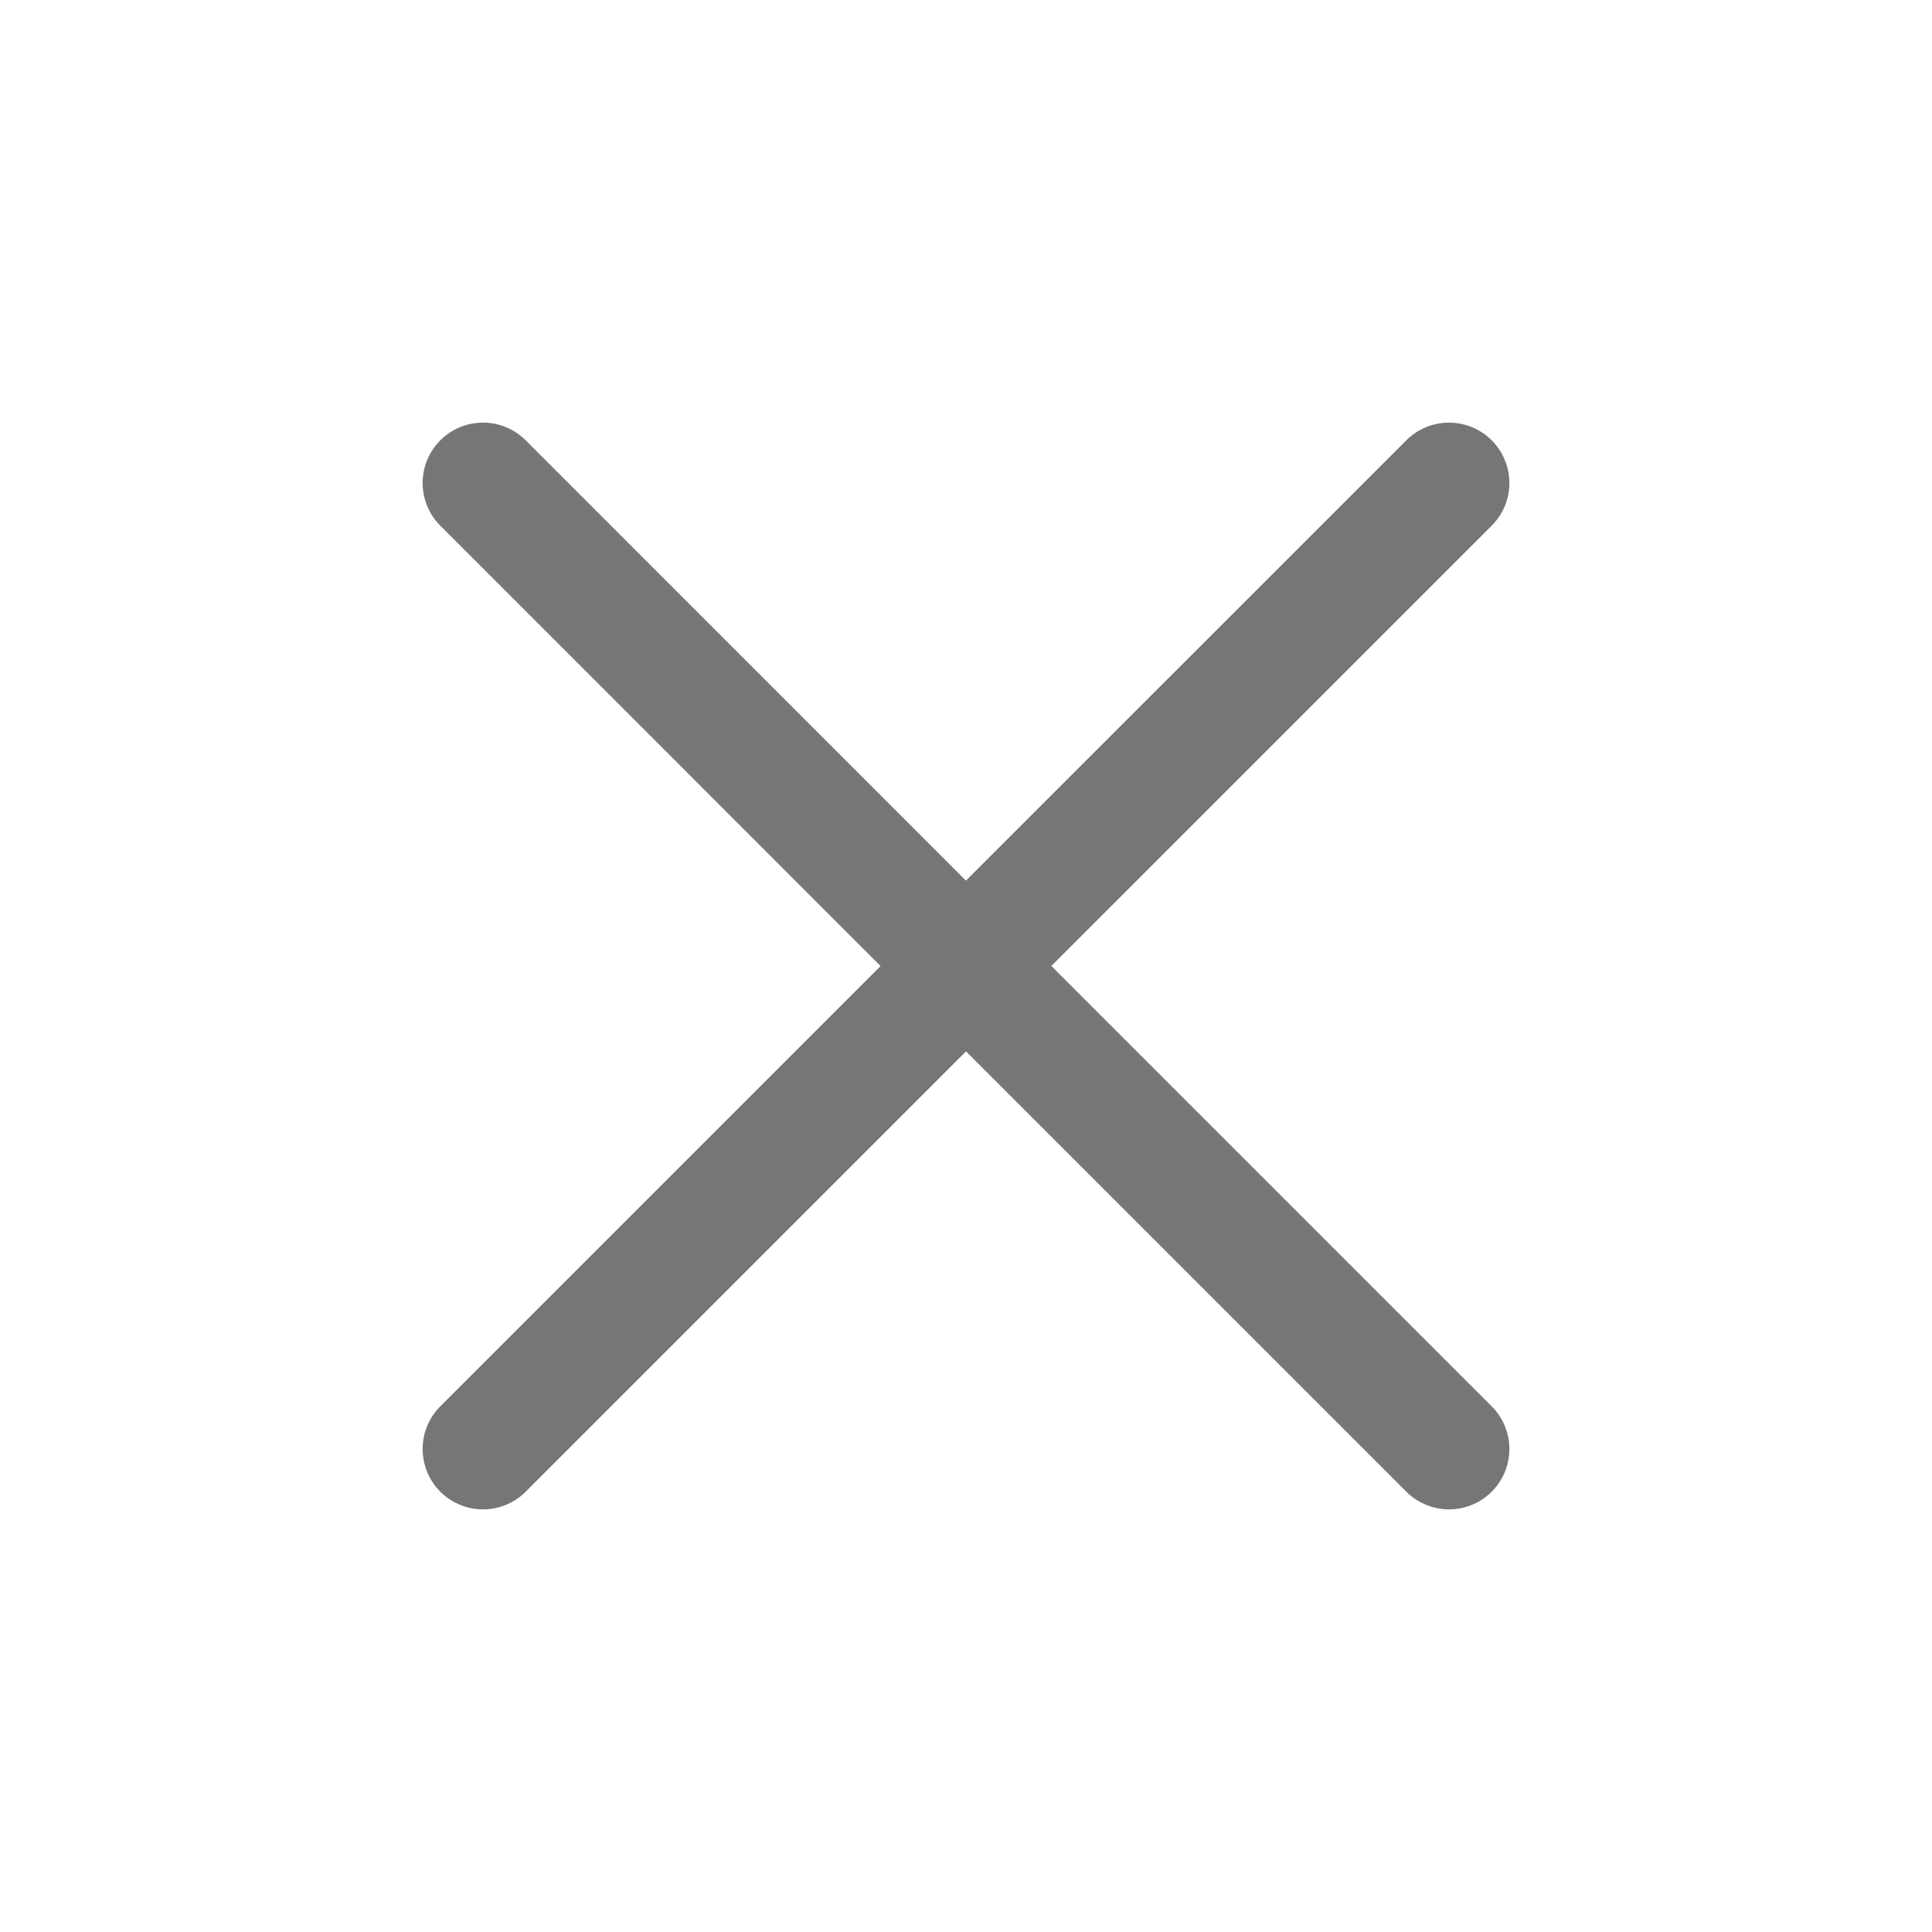
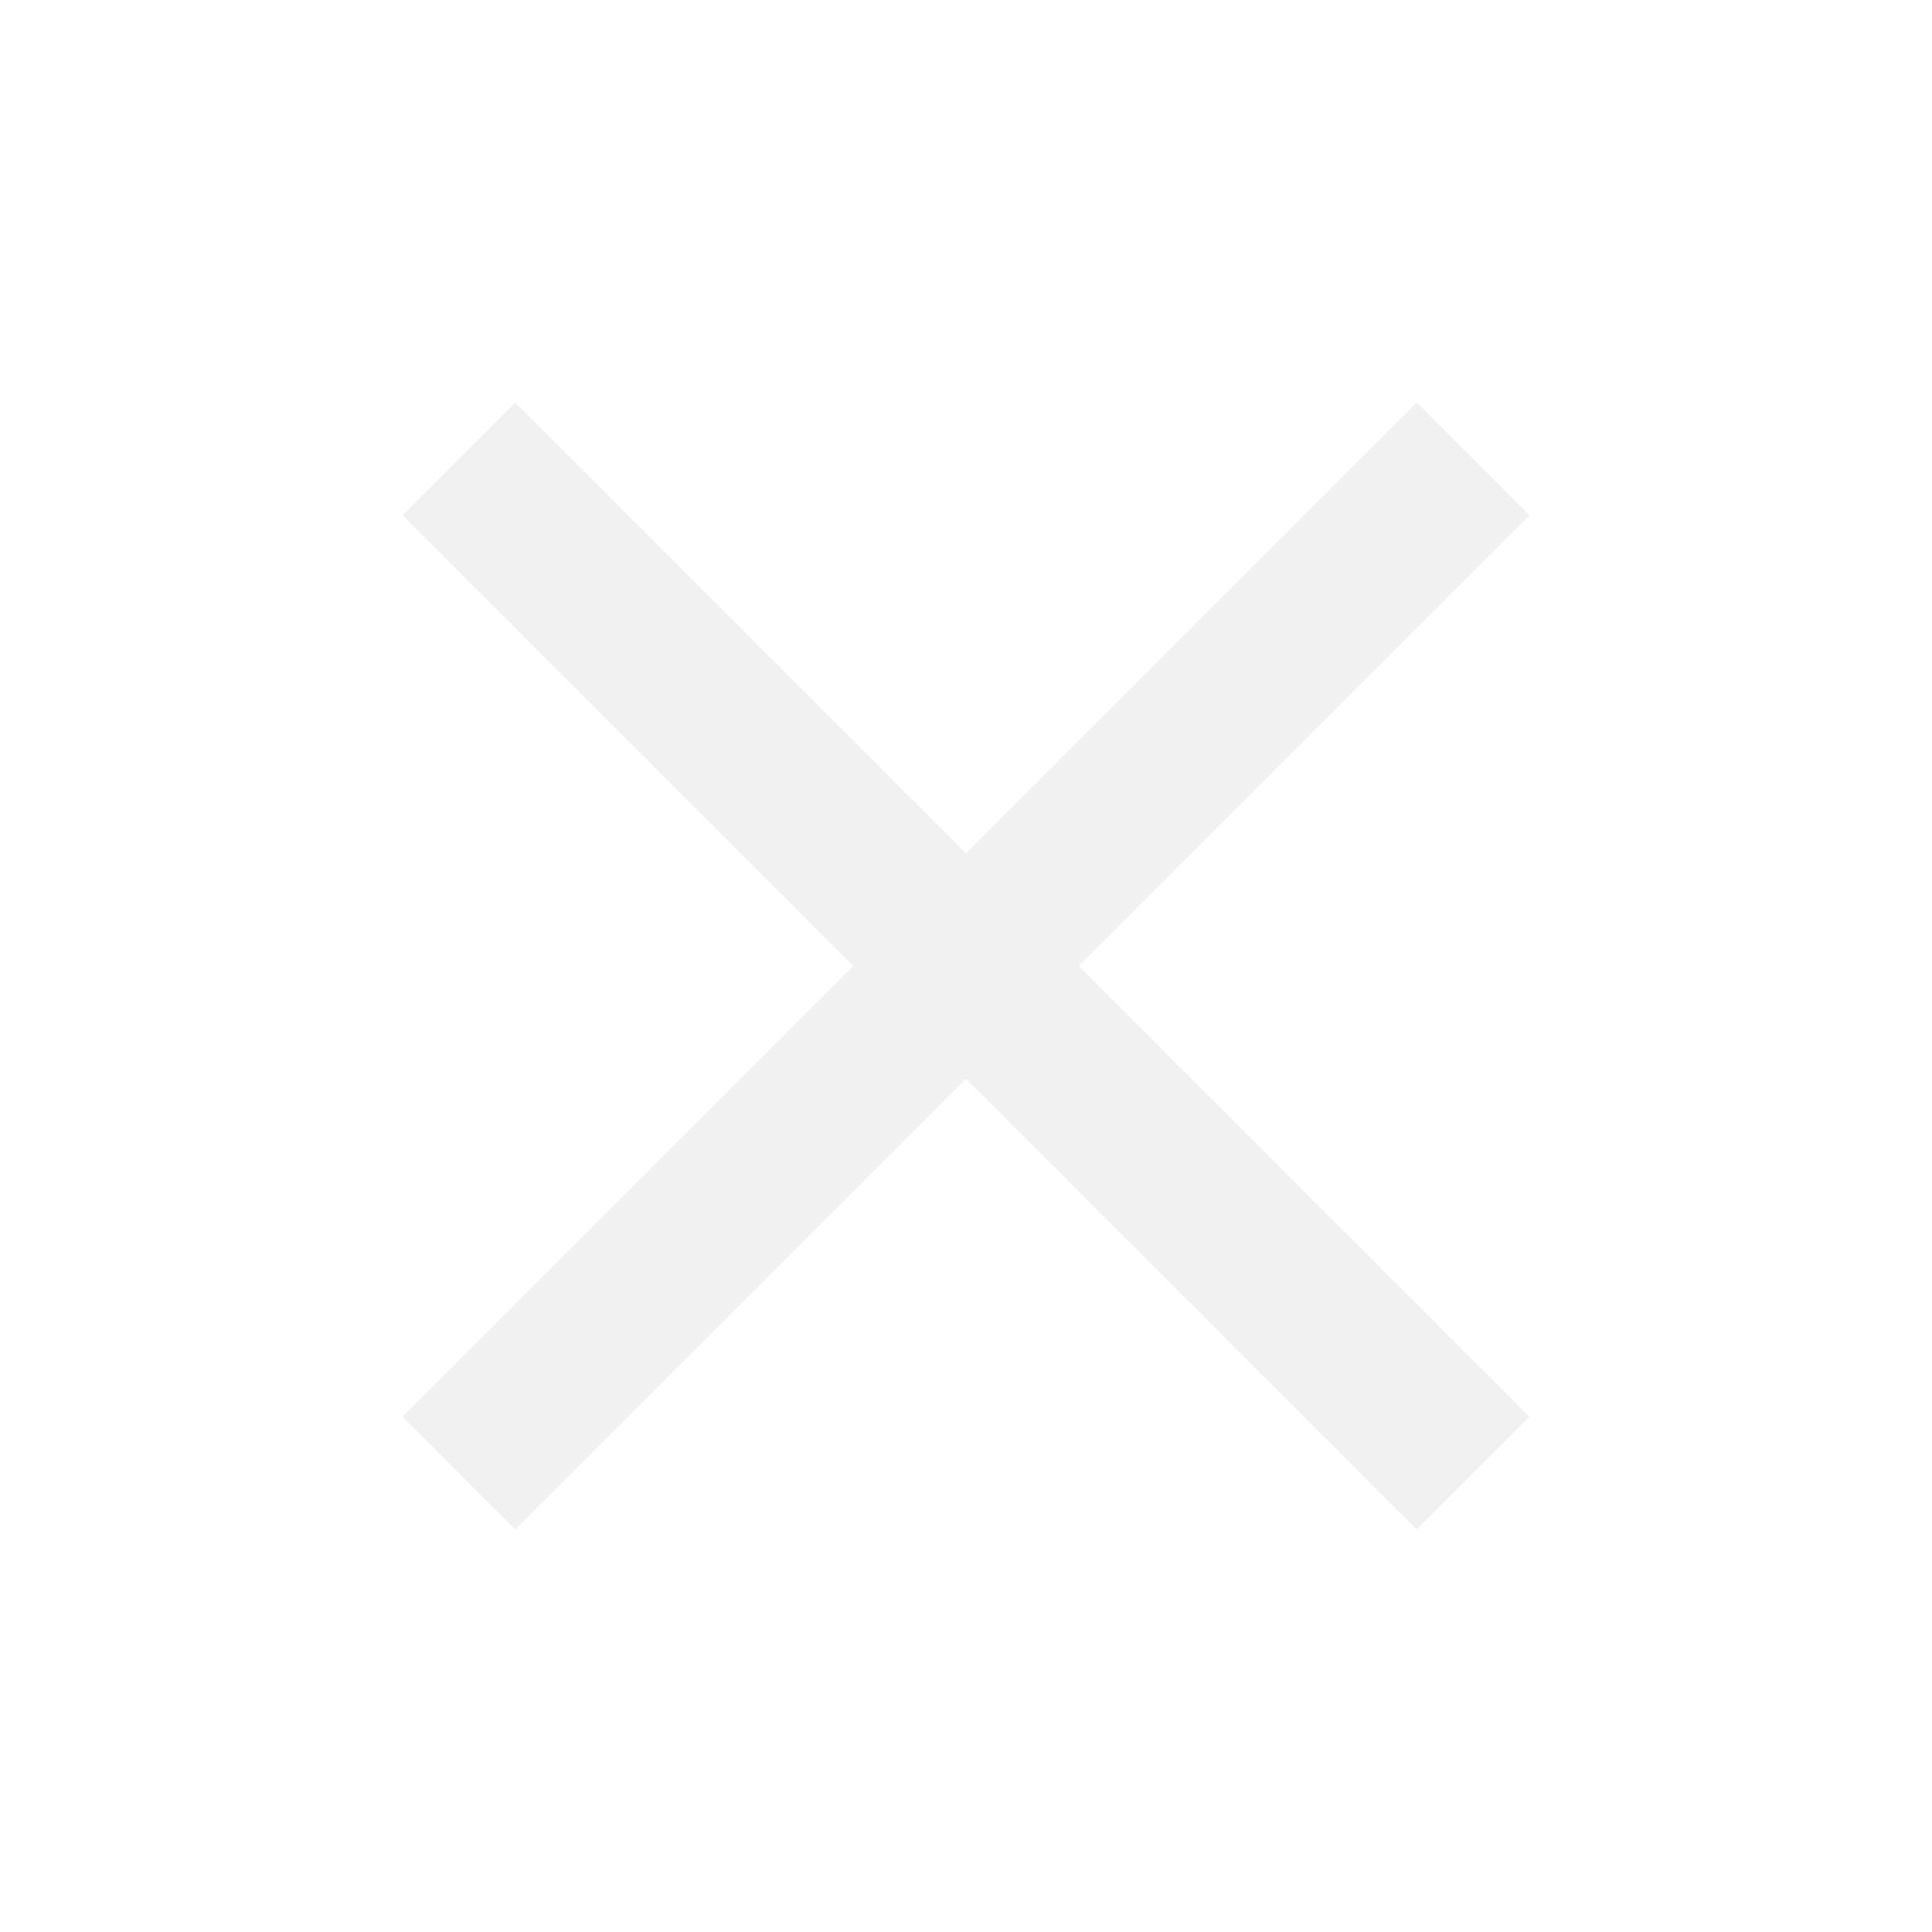
- <svg xmlns="http://www.w3.org/2000/svg" width="26" height="26" viewBox="0 0 26 26" fill="none">
-   <path d="M6.5 19.5L13 13L19.5 19.5M19.5 6.5L12.999 13L6.5 6.5" stroke="#767676" stroke-width="1.625" stroke-linecap="round" stroke-linejoin="round" />
+ <svg xmlns="http://www.w3.org/2000/svg" width="24" height="24" viewBox="0 0 24 24" fill="none">
+   <mask id="mask0_2542_162293" style="mask-type:alpha" maskUnits="userSpaceOnUse" x="0" y="0" width="24" height="24">
+     <rect width="24" height="24" fill="#D9D9D9" />
+   </mask>
+   <g mask="url(#mask0_2542_162293)">
+     <path d="M6.4 19L5 17.6L10.6 12L5 6.4L6.4 5L12 10.6L17.6 5L19 6.4L13.4 12L19 17.6L17.6 19L12 13.4L6.4 19Z" fill="#F1F1F1" />
+   </g>
</svg>
